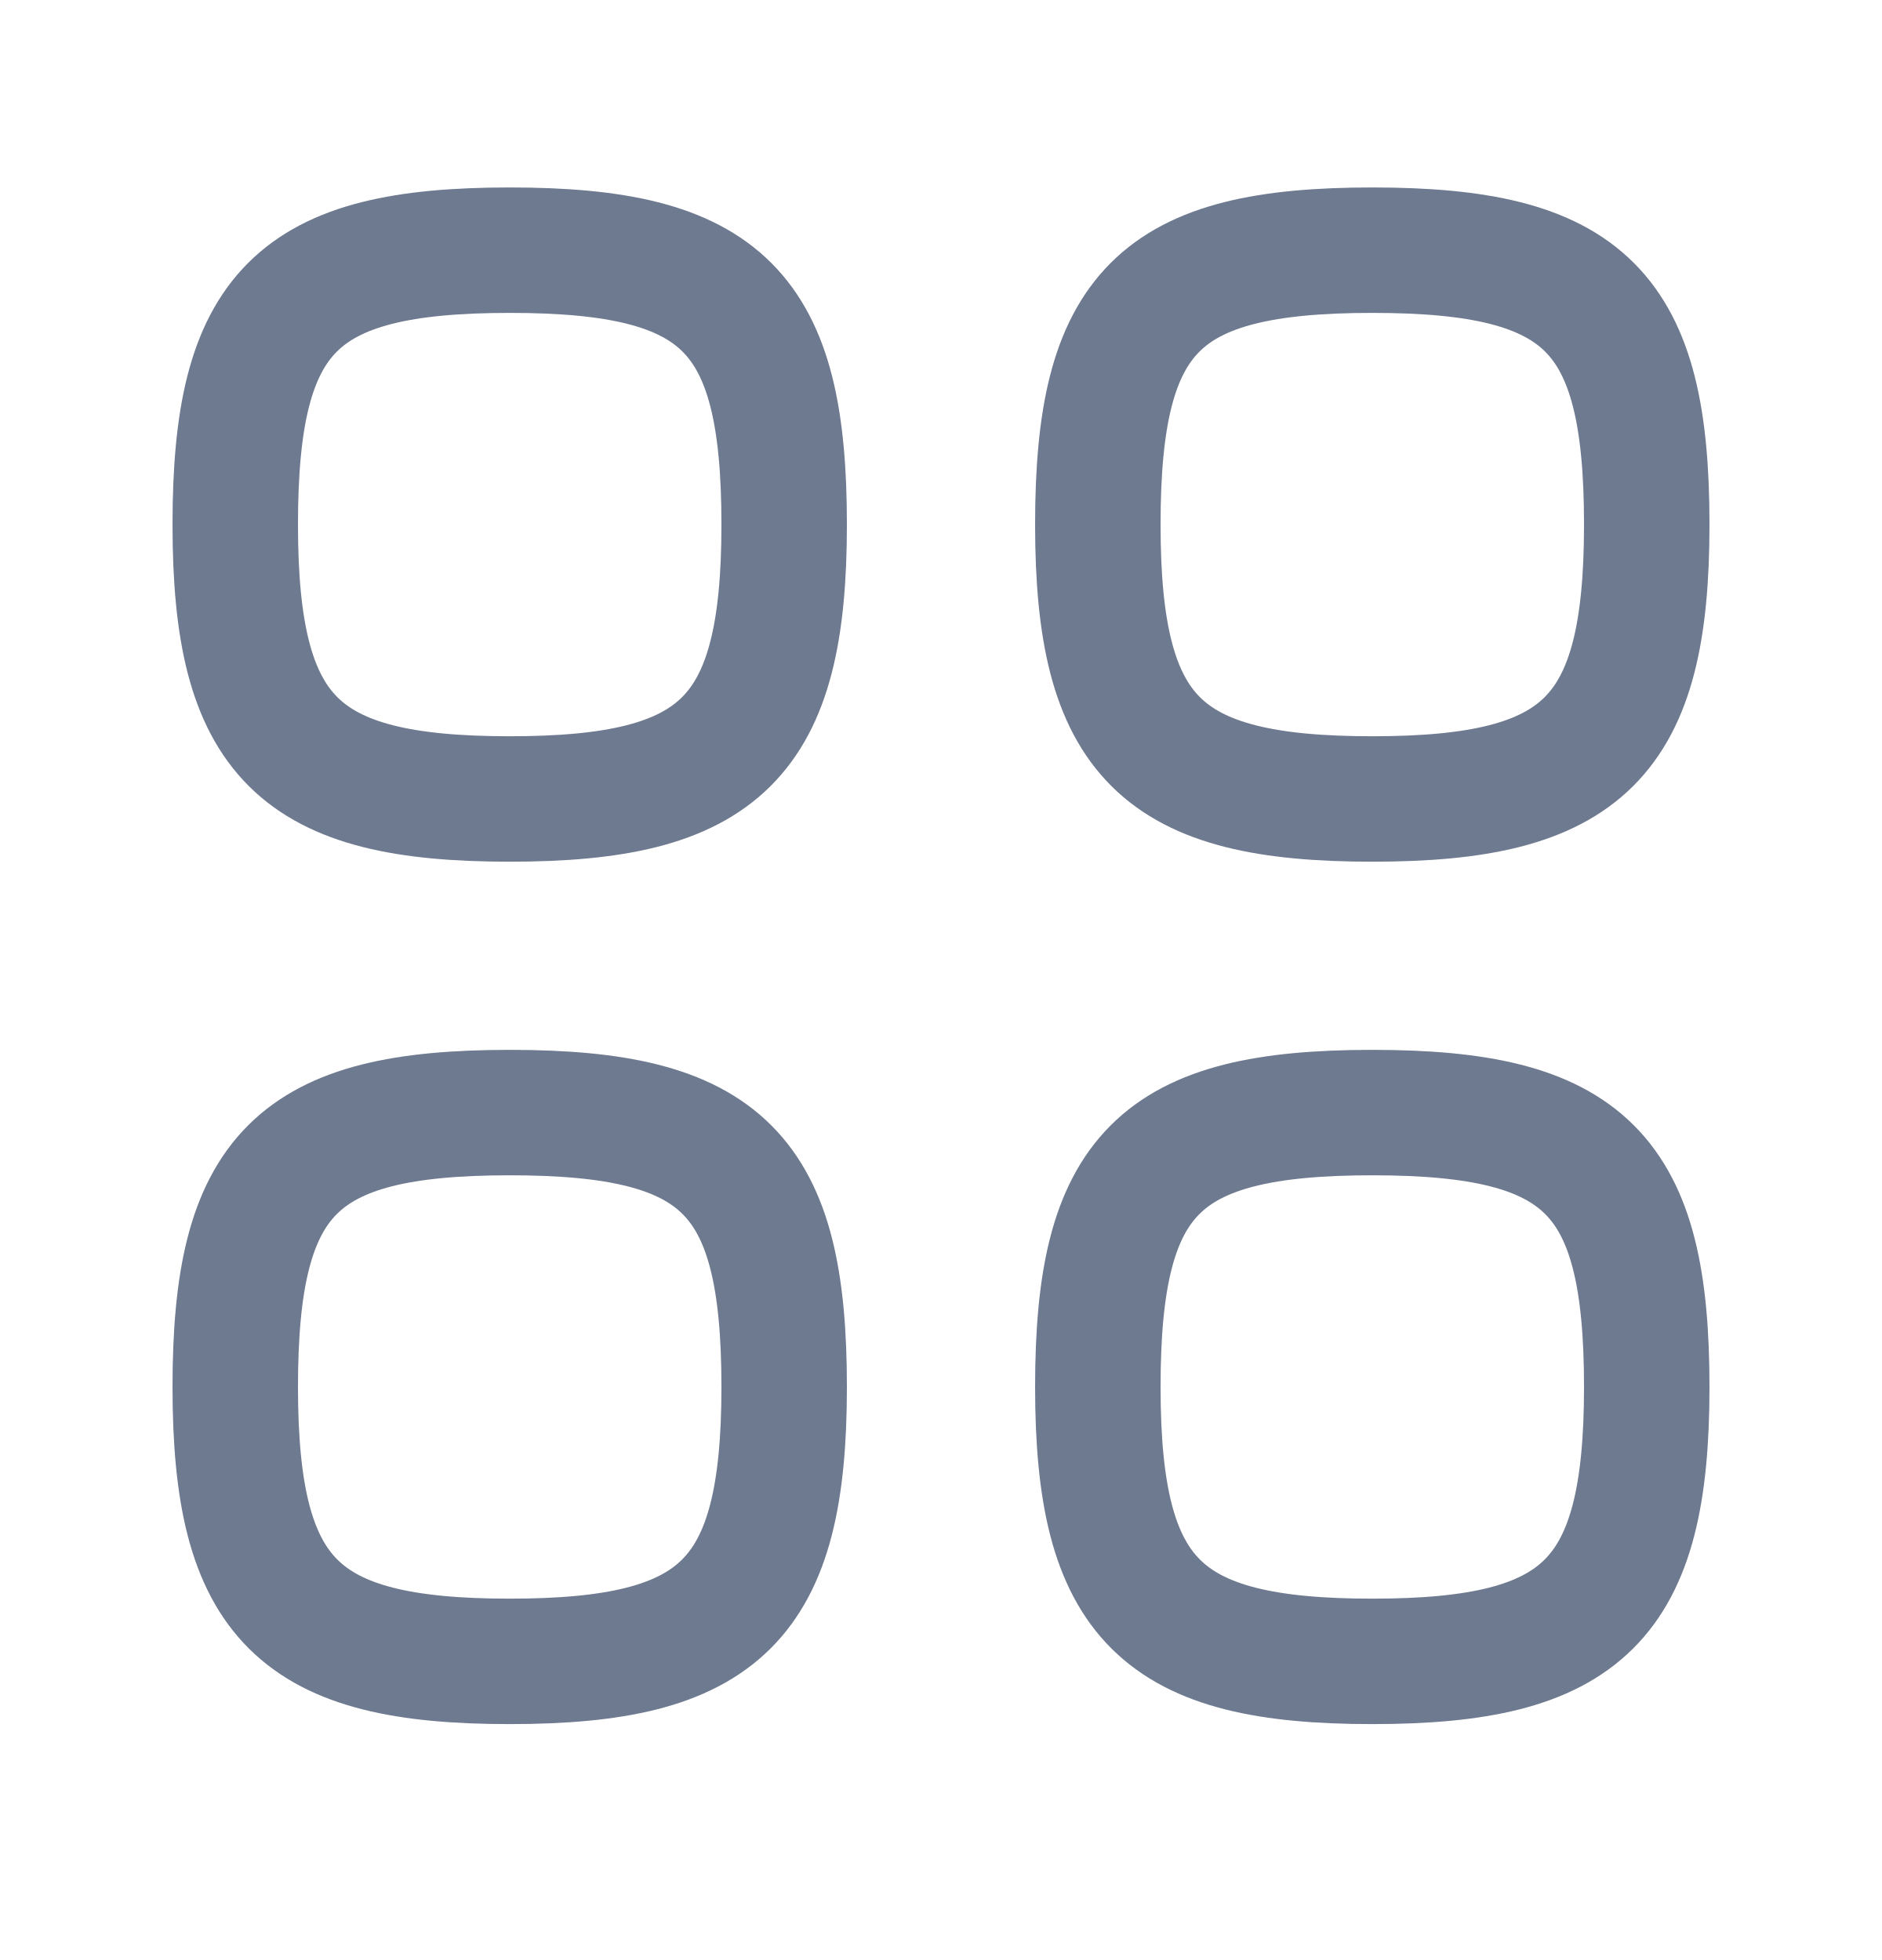
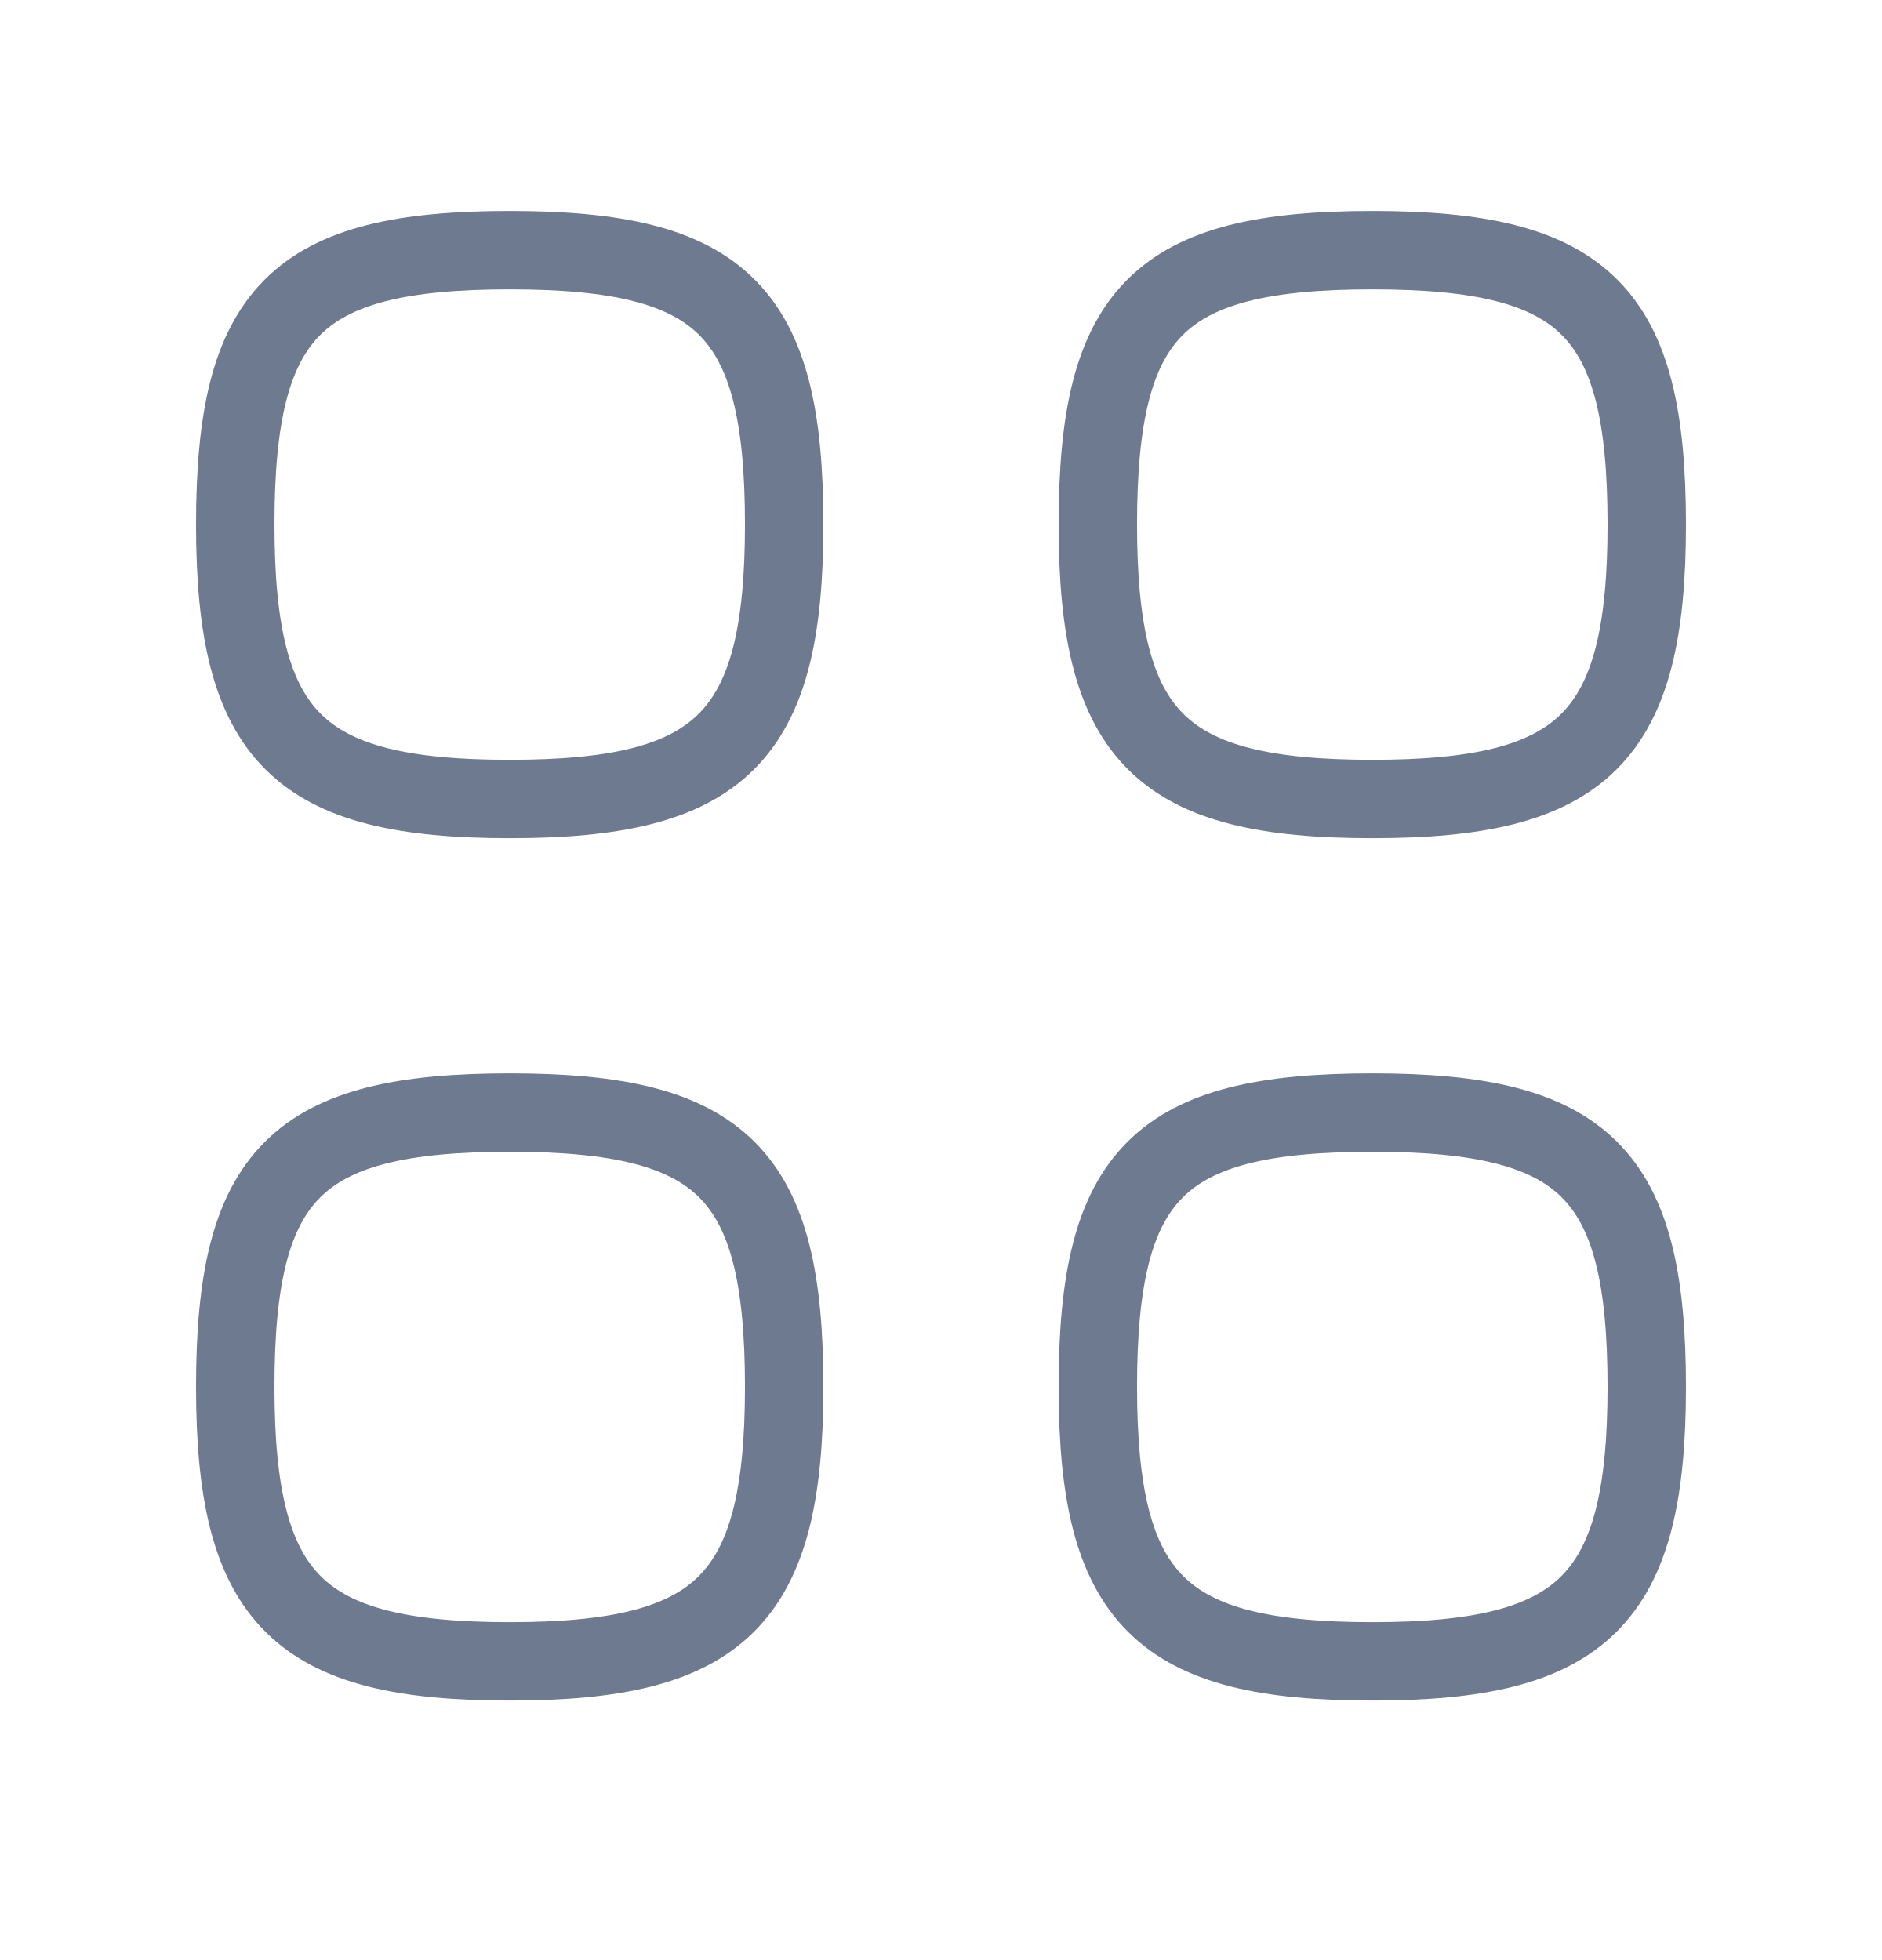
<svg xmlns="http://www.w3.org/2000/svg" width="24" height="25" viewBox="0 0 24 25" fill="none">
  <g id="Grid">
-     <path id="Square" fill-rule="evenodd" clip-rule="evenodd" d="M21 17.691C21 14.969 20.222 14.191 17.5 14.191C14.778 14.191 14 14.969 14 17.691C14 20.414 14.808 21.191 17.5 21.191C20.192 21.191 21 20.414 21 17.691Z" stroke="#6E7A90" stroke-width="1.6" stroke-linecap="round" stroke-linejoin="round" />
-     <path id="Square_2" fill-rule="evenodd" clip-rule="evenodd" d="M10 17.691C10 14.969 9.222 14.191 6.5 14.191C3.778 14.191 3 14.969 3 17.691C3 20.414 3.808 21.191 6.5 21.191C9.192 21.191 10 20.414 10 17.691Z" stroke="#6E7A90" stroke-width="1.6" stroke-linecap="round" stroke-linejoin="round" />
-     <path id="Square_3" fill-rule="evenodd" clip-rule="evenodd" d="M21 6.691C21 3.969 20.222 3.191 17.5 3.191C14.778 3.191 14 3.969 14 6.691C14 9.414 14.808 10.191 17.5 10.191C20.192 10.191 21 9.414 21 6.691Z" stroke="#6E7A90" stroke-width="1.6" stroke-linecap="round" stroke-linejoin="round" />
-     <path id="Square_4" fill-rule="evenodd" clip-rule="evenodd" d="M10 6.691C10 3.969 9.222 3.191 6.5 3.191C3.778 3.191 3 3.969 3 6.691C3 9.414 3.808 10.191 6.5 10.191C9.192 10.191 10 9.414 10 6.691Z" stroke="#6E7A90" stroke-width="1.6" stroke-linecap="round" stroke-linejoin="round" />
+     <path id="Square" fillRule="evenodd" clipRule="evenodd" d="M21 17.691C21 14.969 20.222 14.191 17.5 14.191C14.778 14.191 14 14.969 14 17.691C14 20.414 14.808 21.191 17.5 21.191C20.192 21.191 21 20.414 21 17.691Z" stroke="#6E7A90" strokeWidth="1.6" strokeLinecap="round" strokeLinejoin="round" />
+     <path id="Square_2" fillRule="evenodd" clipRule="evenodd" d="M10 17.691C10 14.969 9.222 14.191 6.5 14.191C3.778 14.191 3 14.969 3 17.691C3 20.414 3.808 21.191 6.5 21.191C9.192 21.191 10 20.414 10 17.691Z" stroke="#6E7A90" strokeWidth="1.6" strokeLinecap="round" strokeLinejoin="round" />
+     <path id="Square_3" fillRule="evenodd" clipRule="evenodd" d="M21 6.691C21 3.969 20.222 3.191 17.5 3.191C14.778 3.191 14 3.969 14 6.691C14 9.414 14.808 10.191 17.5 10.191C20.192 10.191 21 9.414 21 6.691Z" stroke="#6E7A90" strokeWidth="1.6" strokeLinecap="round" strokeLinejoin="round" />
+     <path id="Square_4" fillRule="evenodd" clipRule="evenodd" d="M10 6.691C10 3.969 9.222 3.191 6.5 3.191C3.778 3.191 3 3.969 3 6.691C3 9.414 3.808 10.191 6.5 10.191C9.192 10.191 10 9.414 10 6.691Z" stroke="#6E7A90" strokeWidth="1.6" strokeLinecap="round" strokeLinejoin="round" />
  </g>
</svg>
